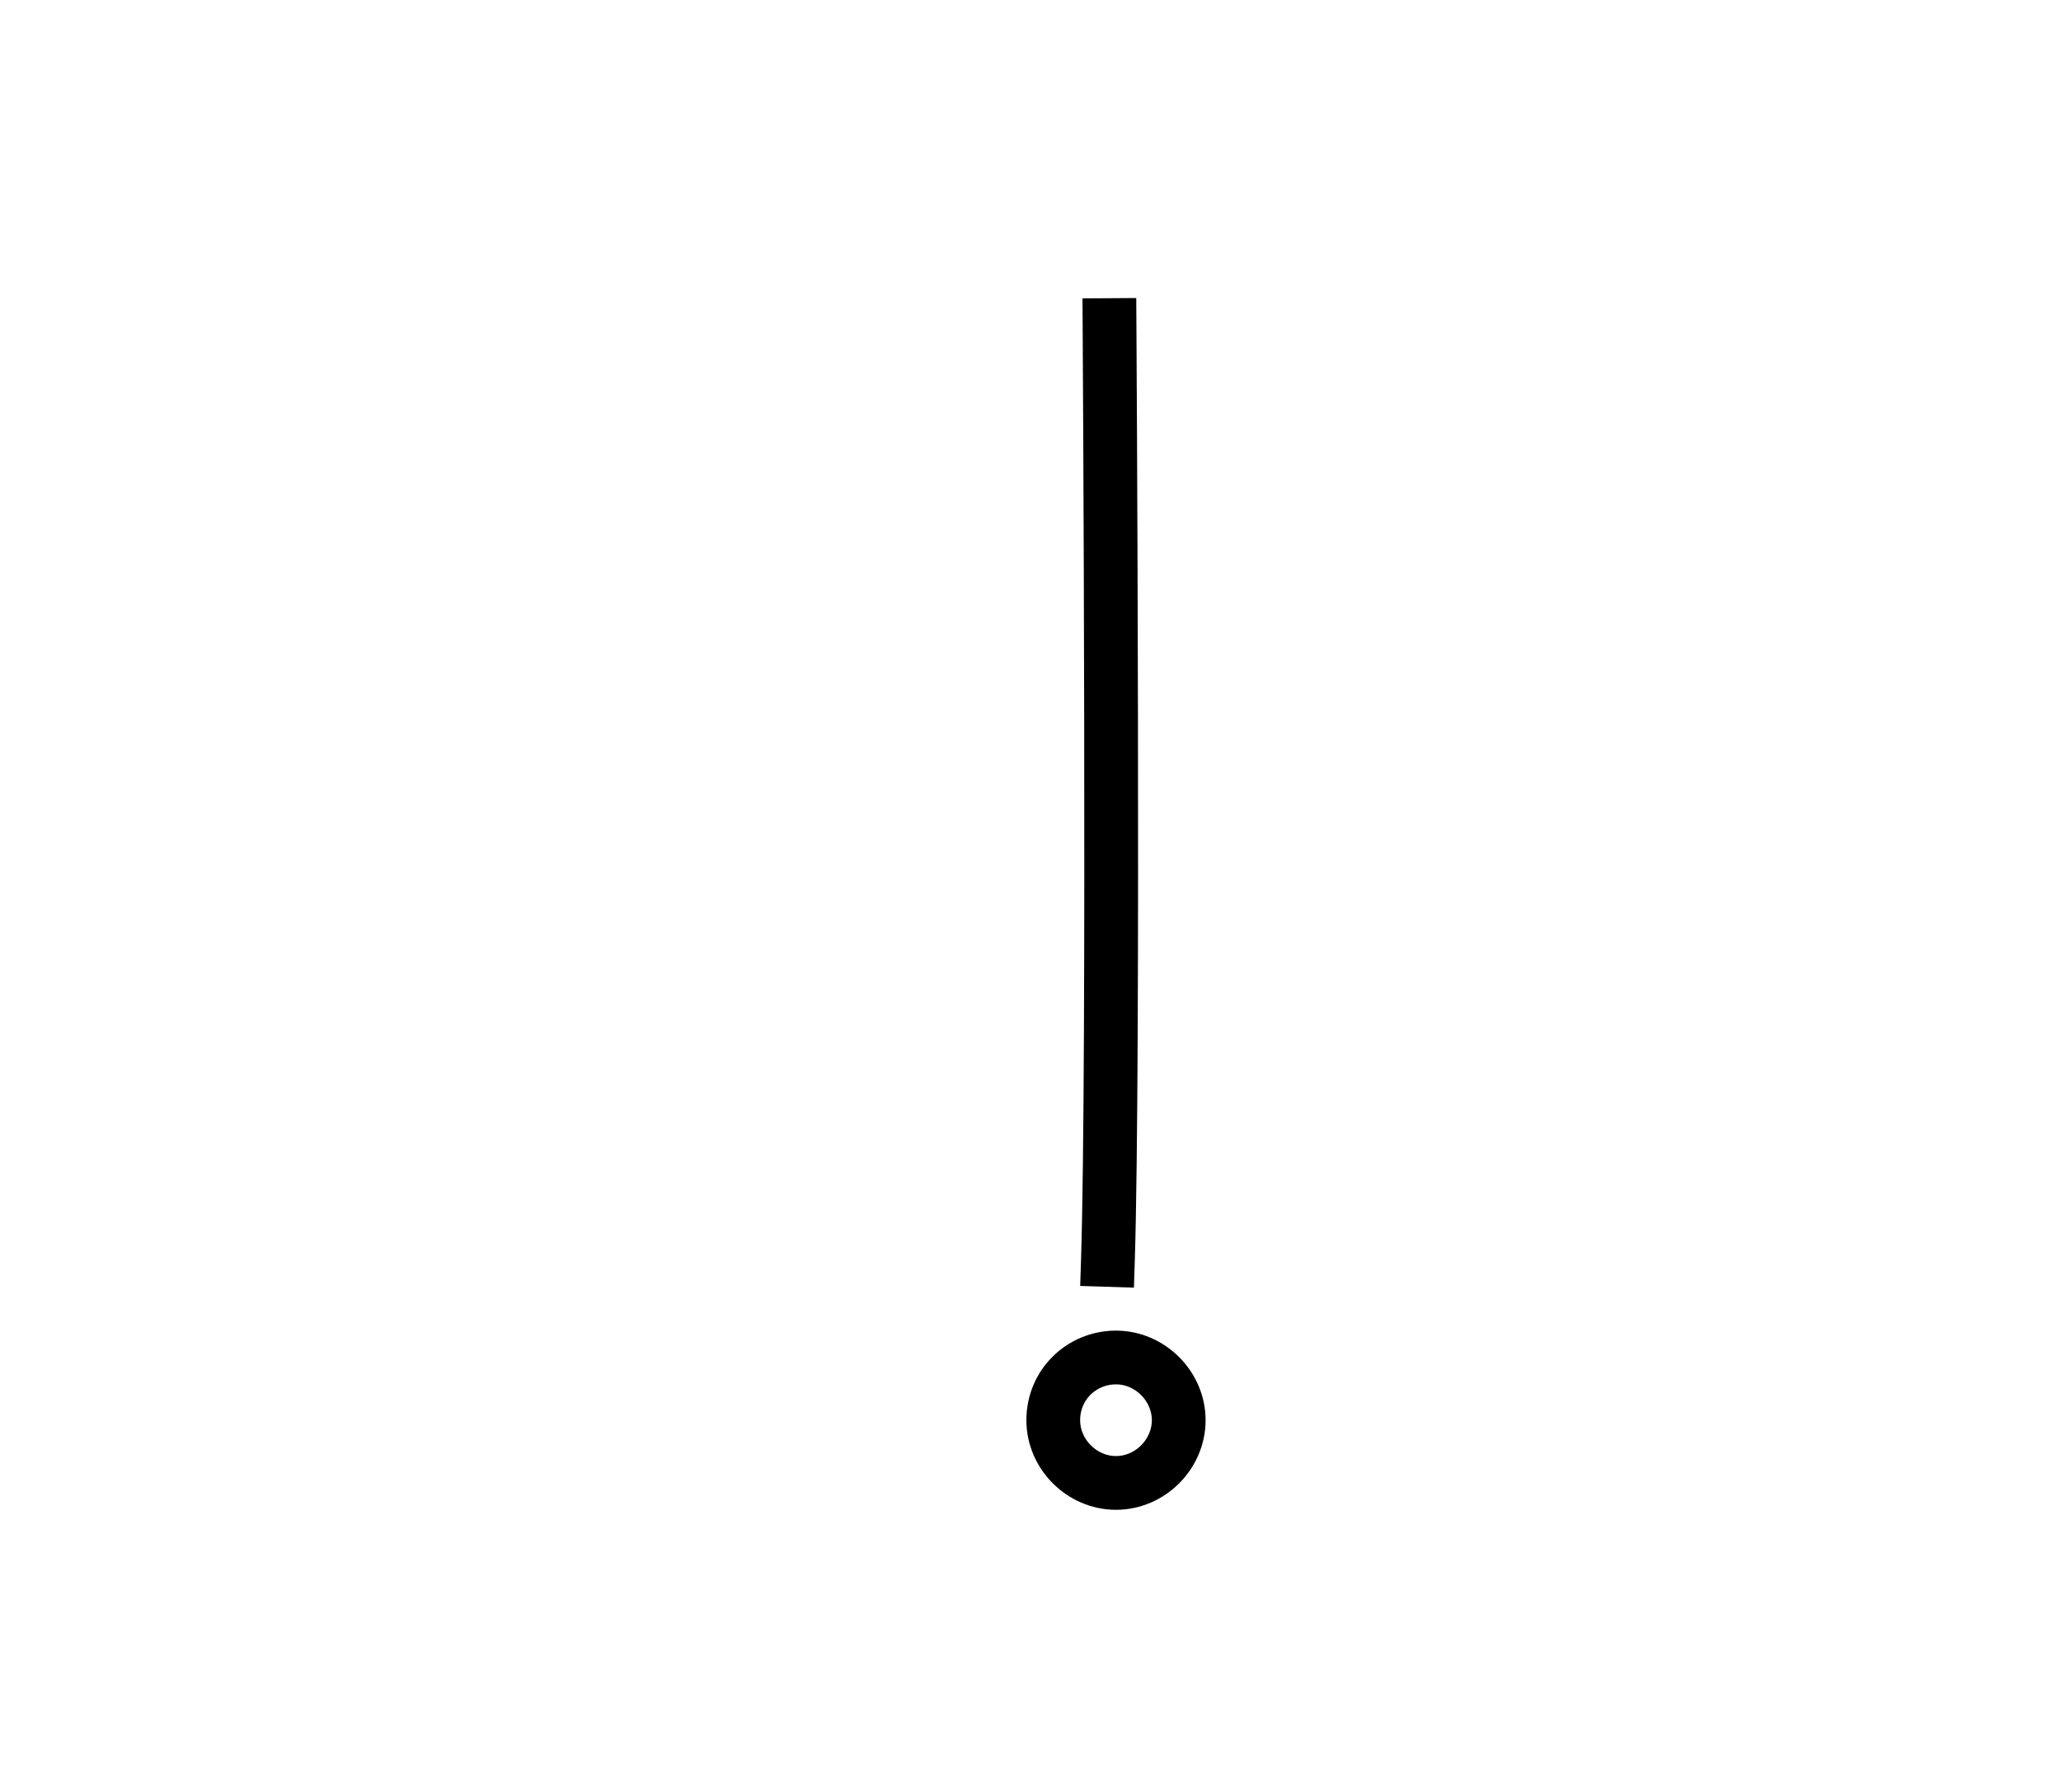
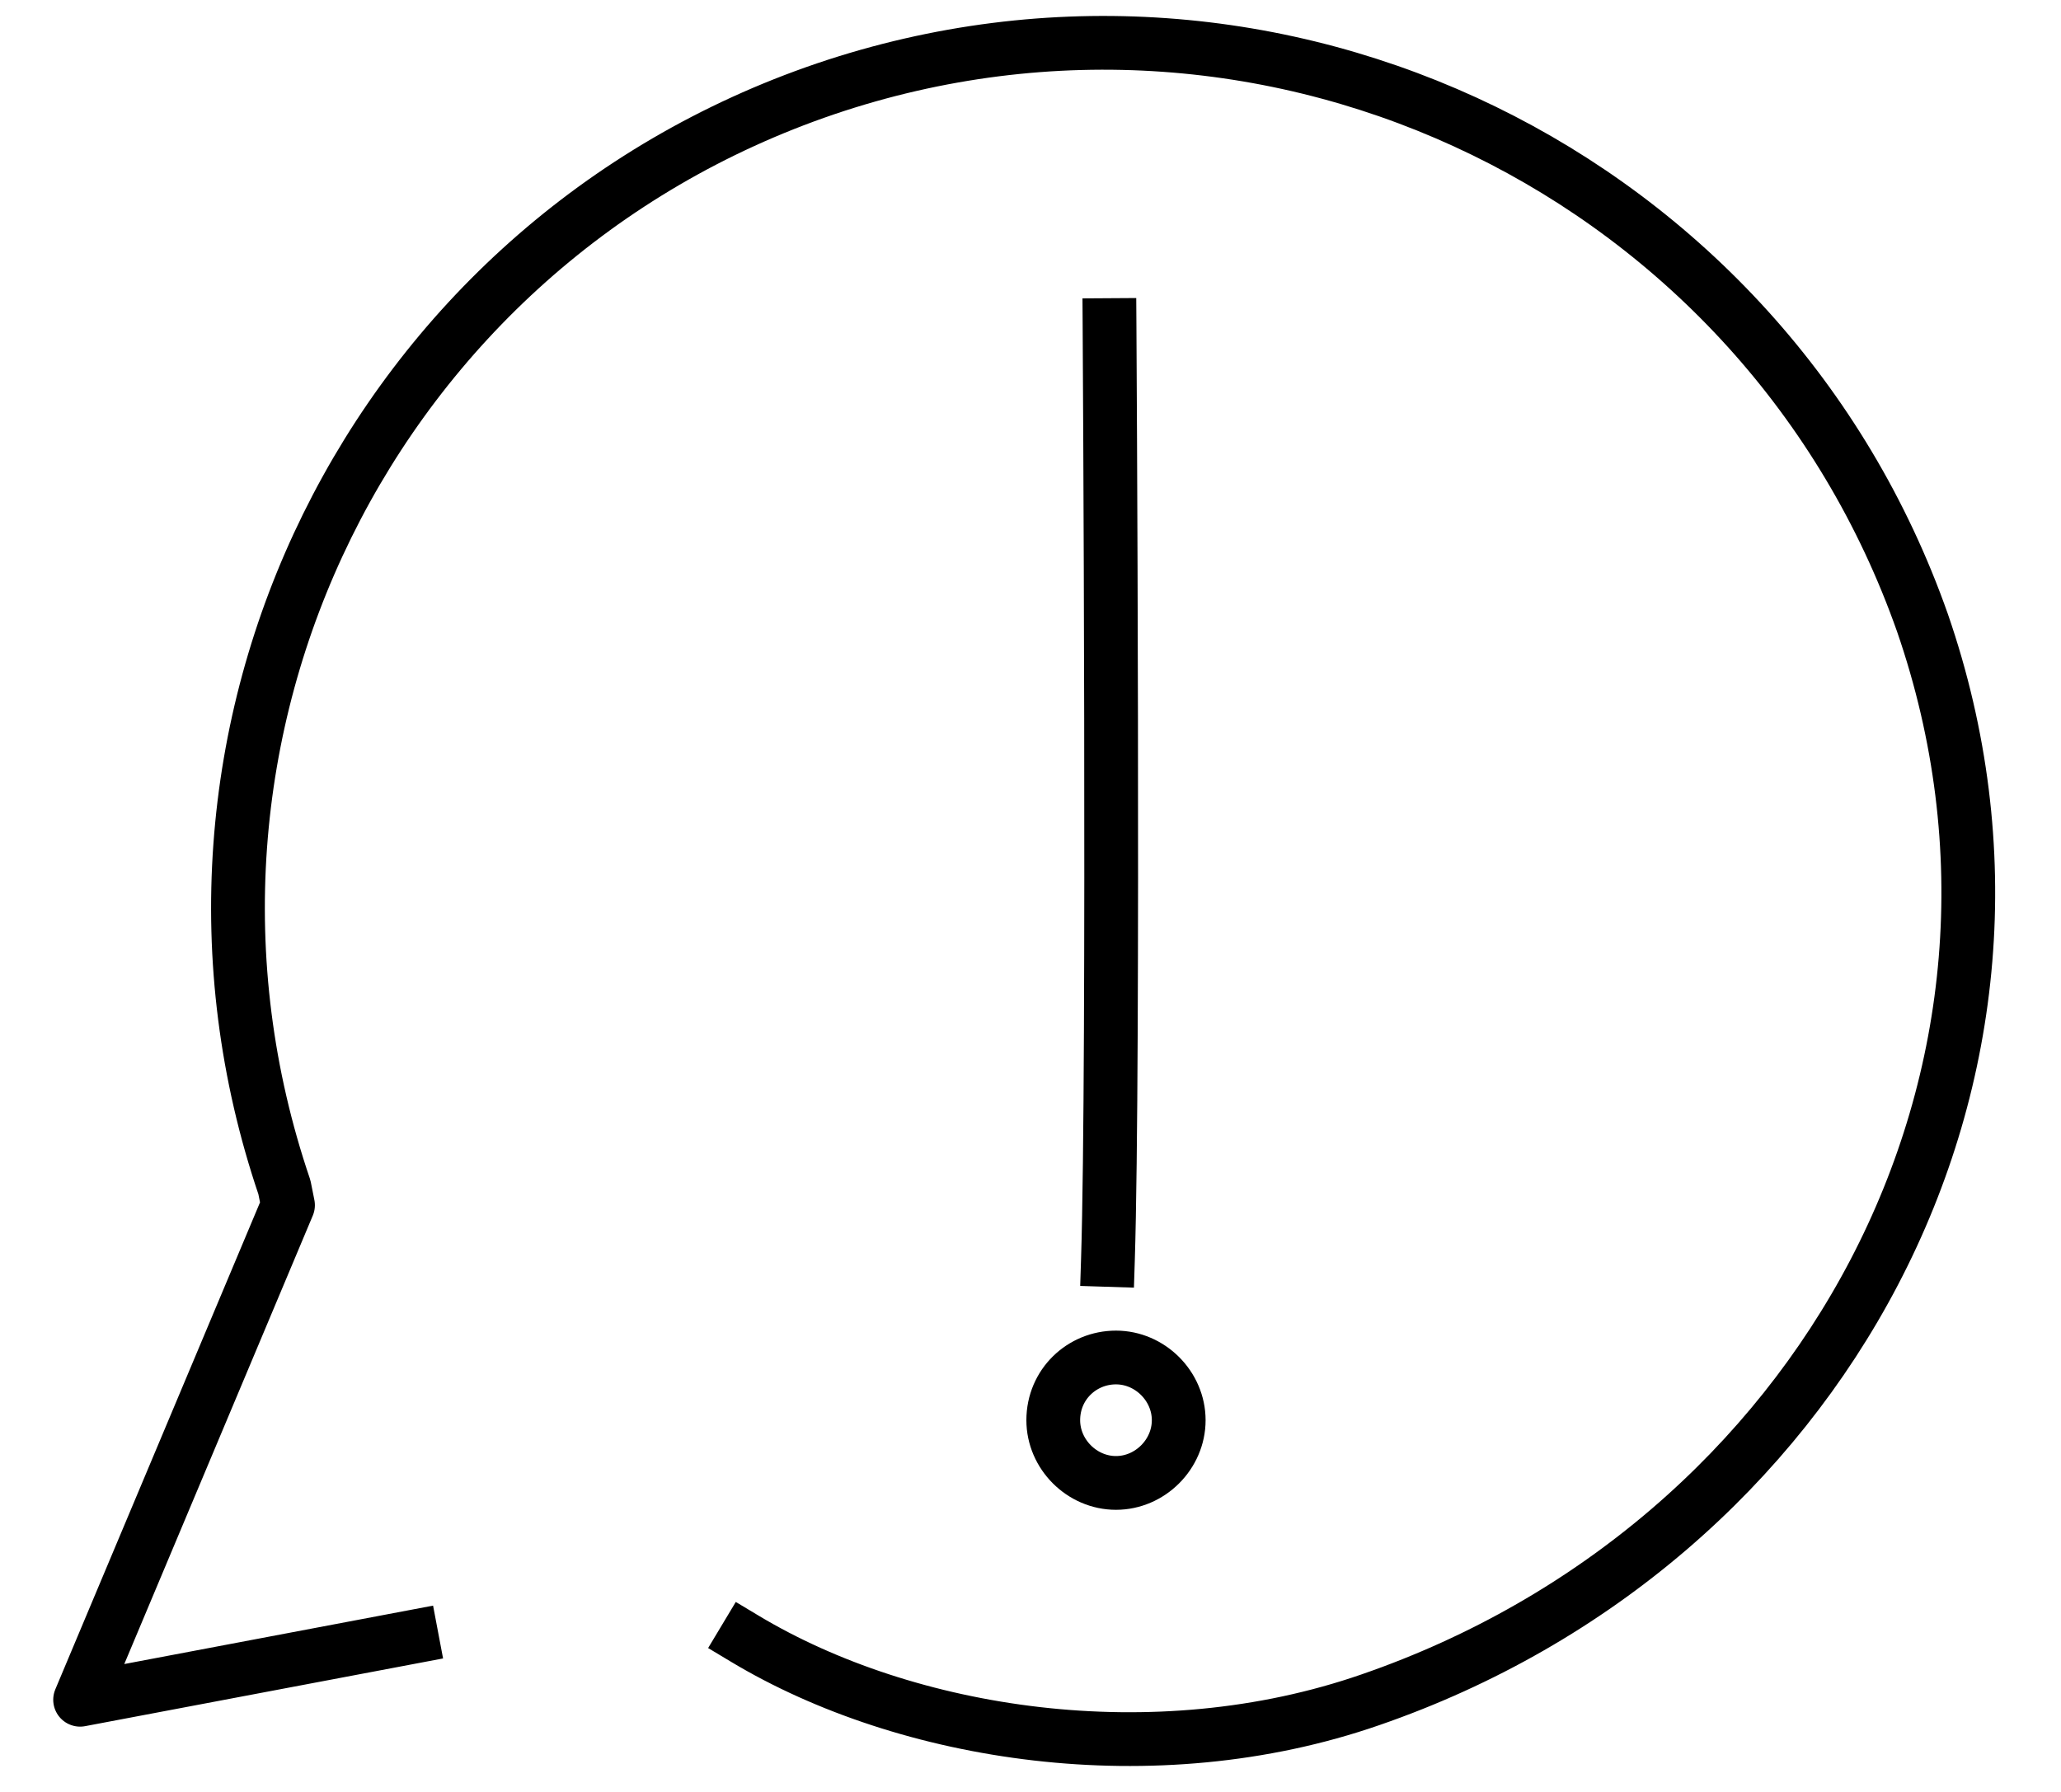
<svg xmlns="http://www.w3.org/2000/svg" width="100%" height="100%" viewBox="0 0 115 100" version="1.1" xml:space="preserve" style="fill-rule:evenodd;clip-rule:evenodd;stroke-miterlimit:10;">
  <g transform="matrix(1,0,0,1,-1106.13,-253.544)">
    <g id="Gruppe_844">
      <path id="Pfad_513" d="M1168.4,329.3C1170.3,329.3 1171.9,330.9 1171.9,332.8C1171.9,334.7 1170.3,336.3 1168.4,336.3C1166.5,336.3 1164.9,334.7 1164.9,332.8C1164.9,330.8 1166.5,329.3 1168.4,329.3Z" style="fill:none;fill-rule:nonzero;stroke:currentColor;stroke-width:3px;" />
-       <path id="Pfad_514" d="M1129.1,344.9L1110.6,348.4L1122.2,320.8L1122,319.8C1113.4,294.5 1126.9,267.1 1152.2,258.5C1177.3,250 1204.6,263.3 1213.4,288.3C1222.1,313.5 1207.8,339.7 1182.6,348.4C1170.5,352.6 1156.7,350.4 1147.7,345" style="fill:none;fill-rule:nonzero;currentColor;stroke-width:3px;stroke-linecap:square;stroke-linejoin:round;stroke-miterlimit:4;" />
+       <path id="Pfad_514" d="M1129.1,344.9L1110.6,348.4L1122.2,320.8L1122,319.8C1113.4,294.5 1126.9,267.1 1152.2,258.5C1177.3,250 1204.6,263.3 1213.4,288.3C1222.1,313.5 1207.8,339.7 1182.6,348.4C1170.5,352.6 1156.7,350.4 1147.7,345" style="fill:none;fill-rule:nonzero;stroke:currentColor;stroke-width:3px;stroke-linecap:square;stroke-linejoin:round;stroke-miterlimit:4;" />
      <path id="Pfad_515" d="M1167.95,323.855C1168.3,312.877 1168.04,271.686 1168.04,271.686" style="fill:none;fill-rule:nonzero;stroke:currentColor;stroke-width:3px;stroke-linecap:square;stroke-linejoin:round;stroke-miterlimit:4;" />
    </g>
  </g>
</svg>
